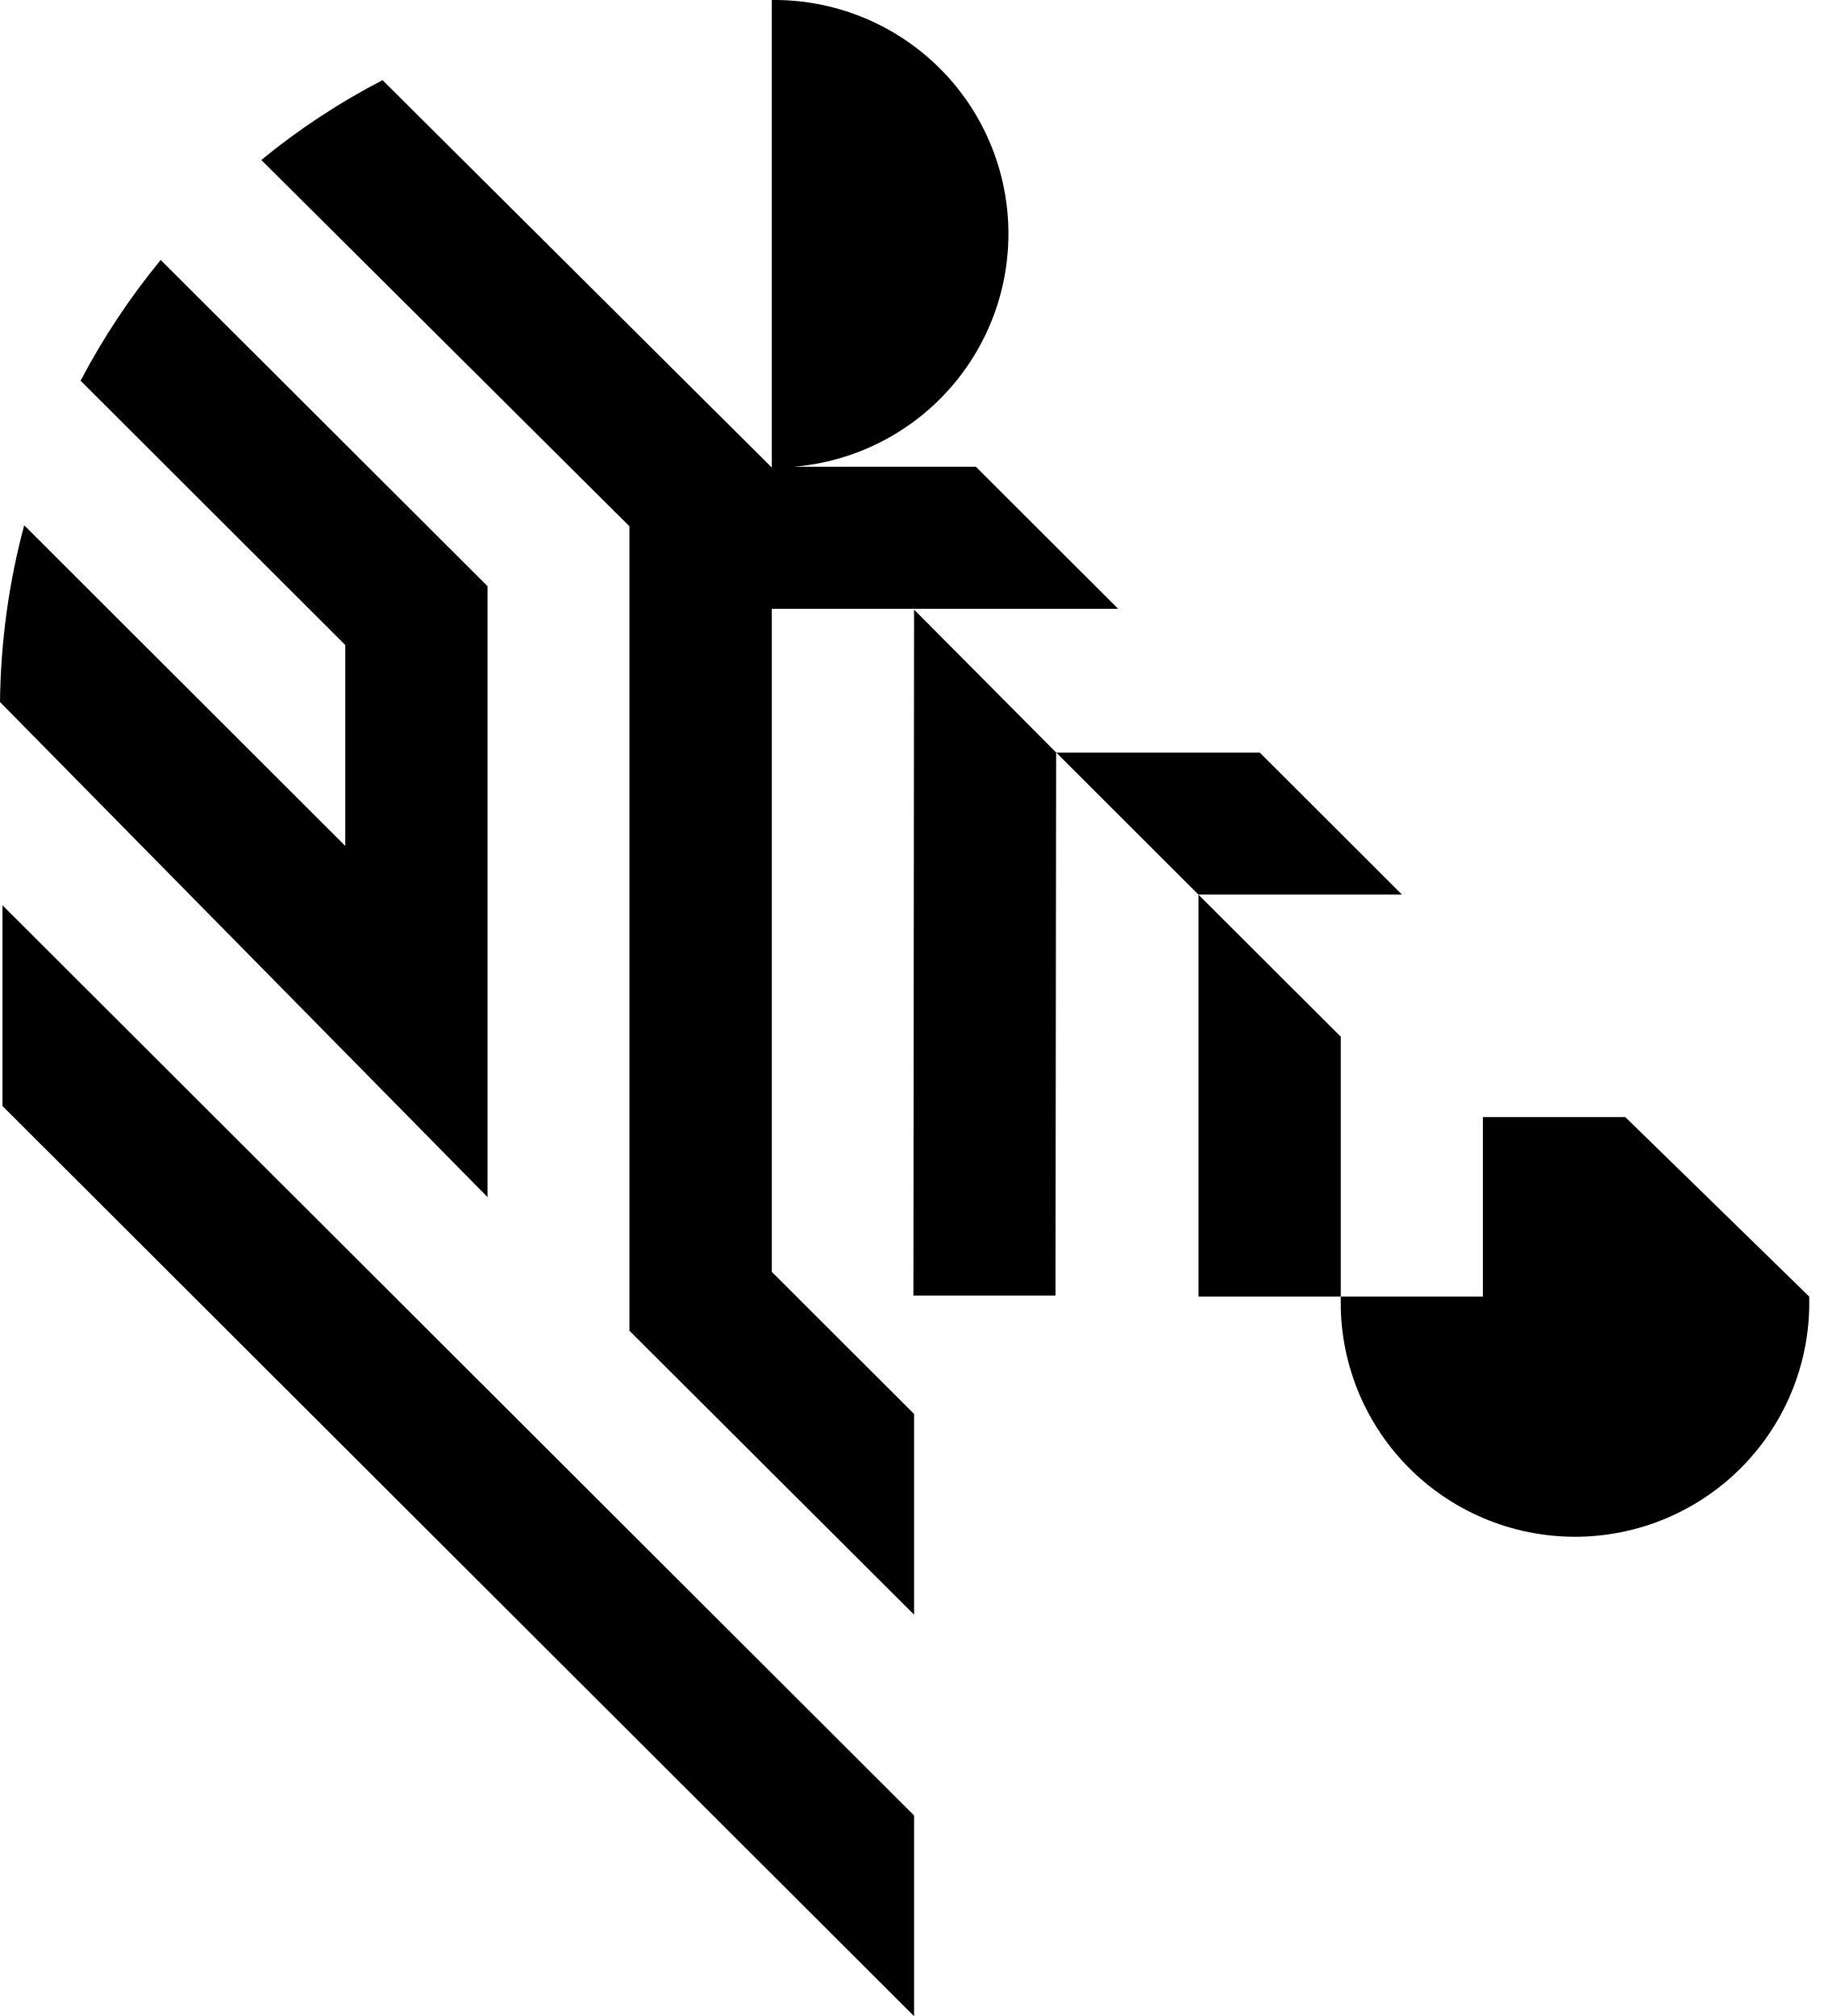
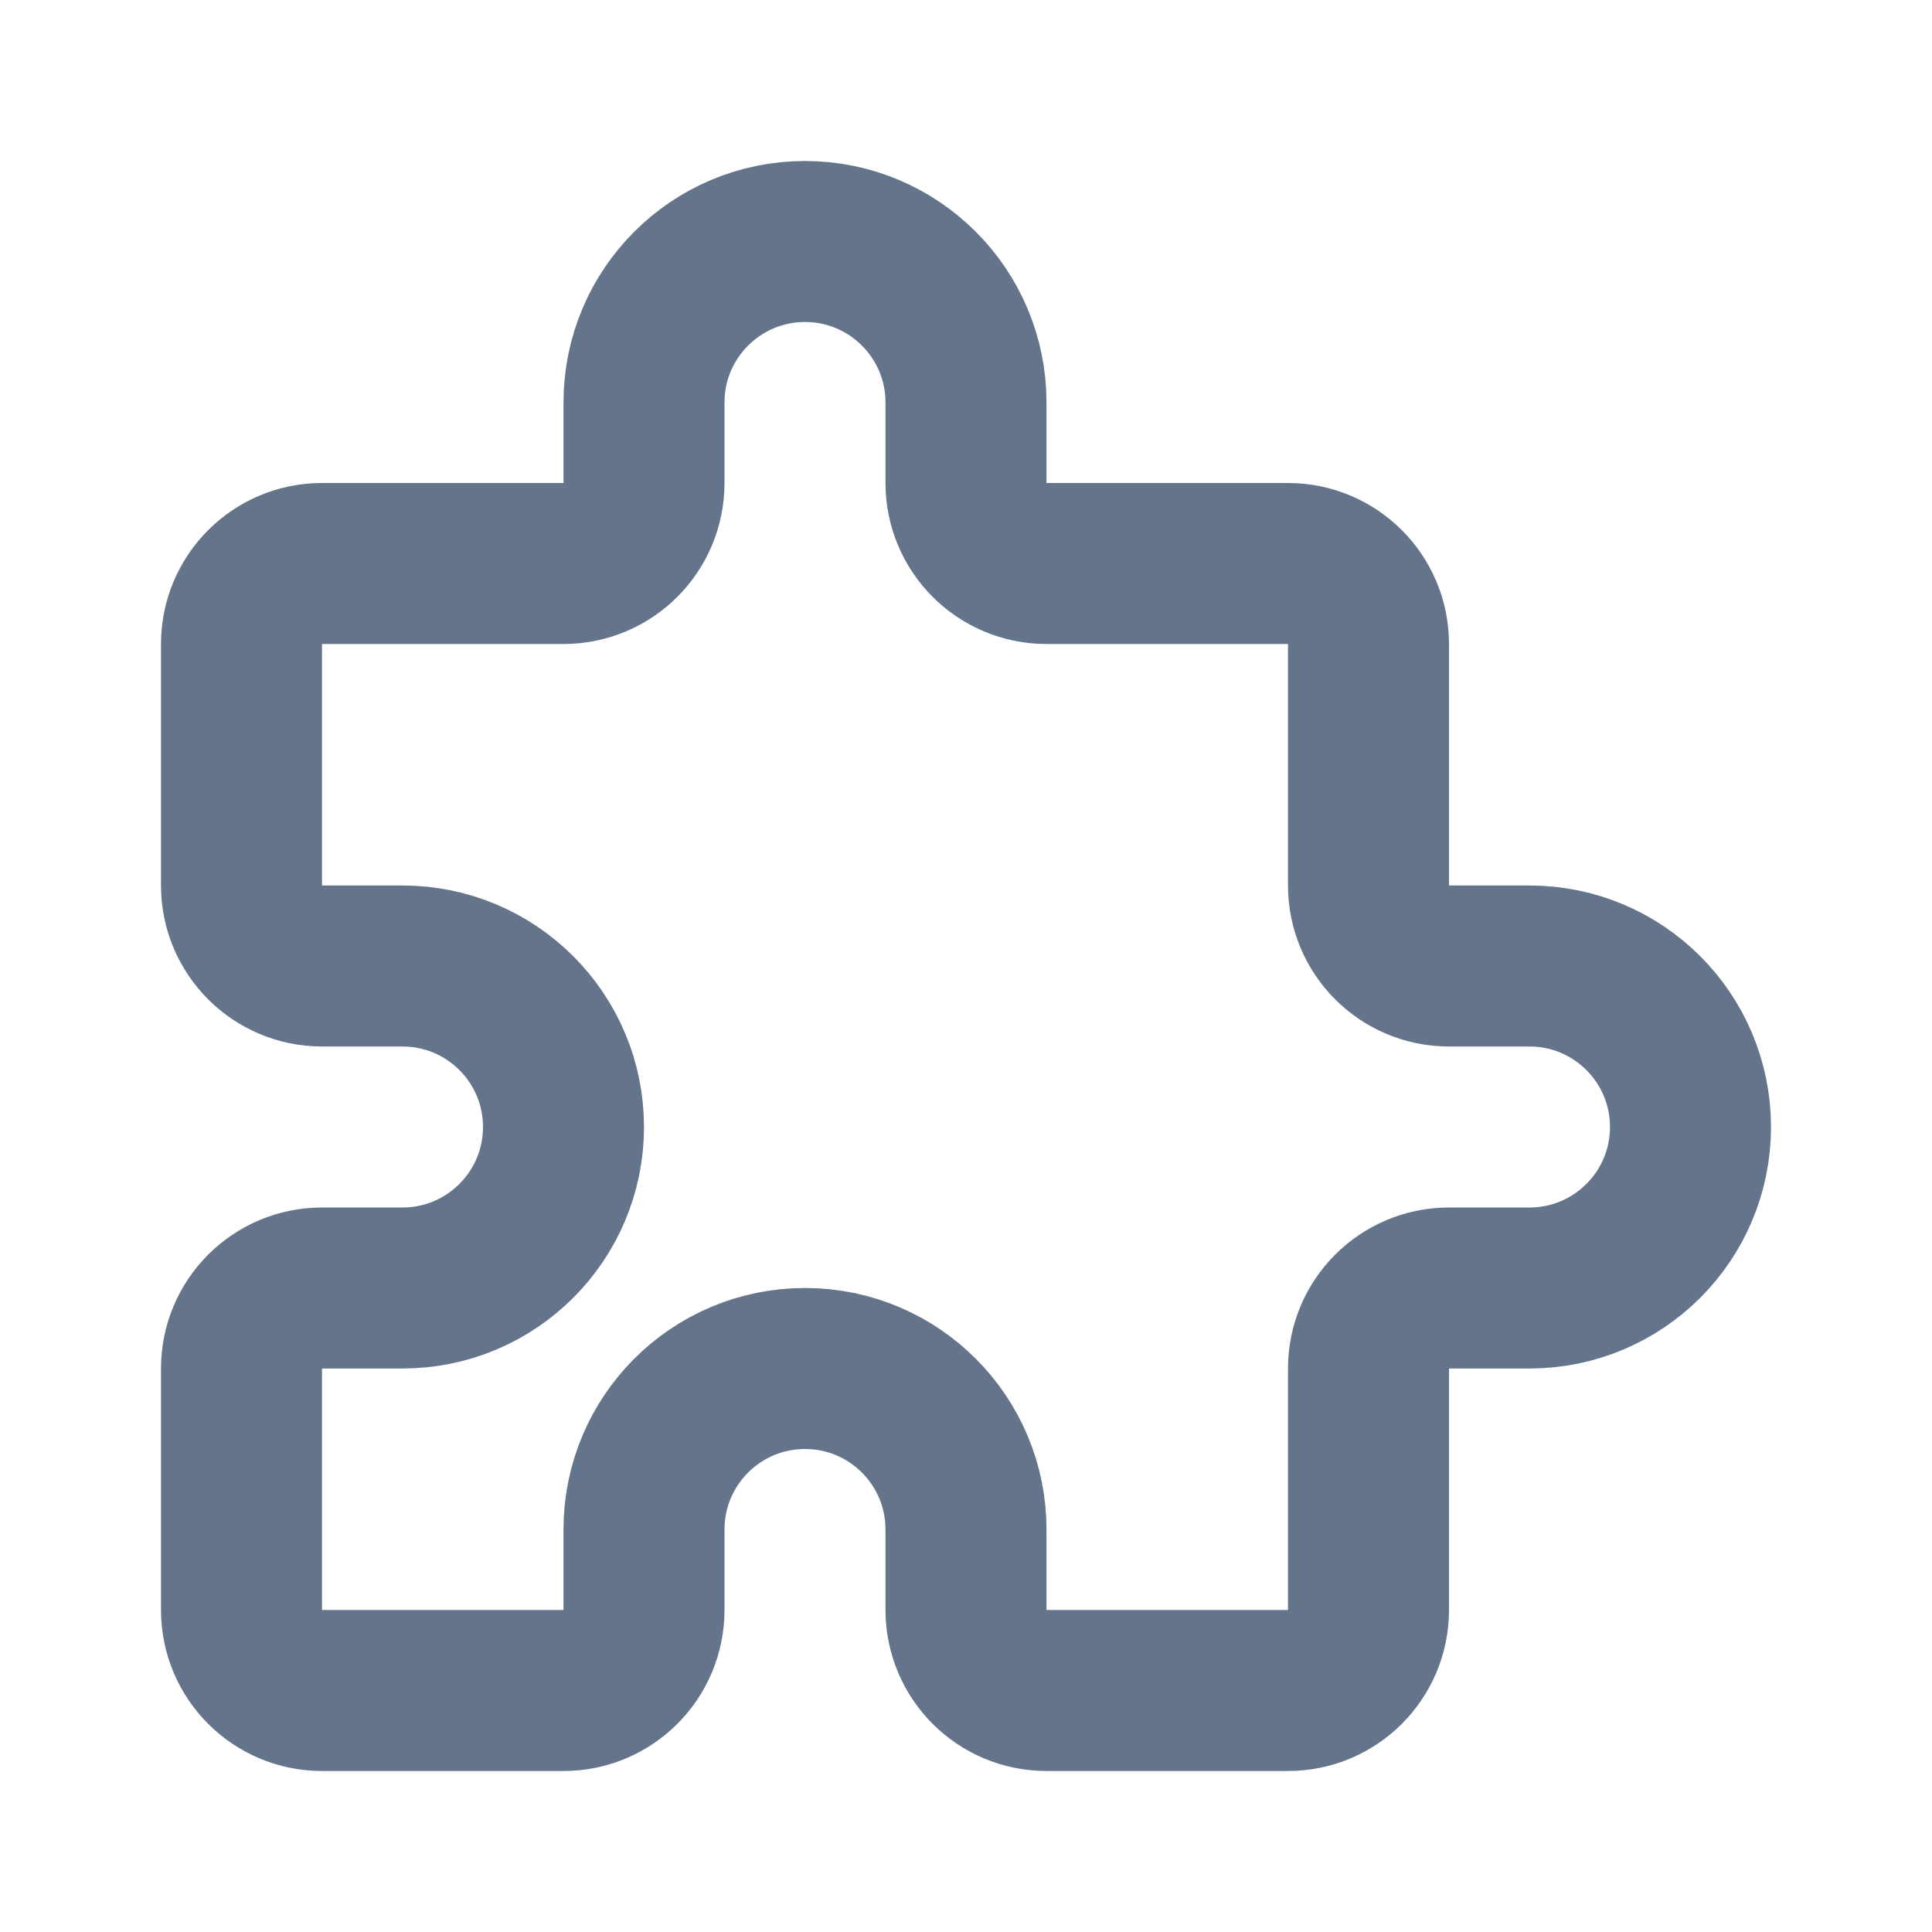
- <svg xmlns="http://www.w3.org/2000/svg" width="76" height="84" viewBox="0 0 76 84" fill="none">
-   <path d="M38.088 75.644V84.008L0.104 46.085V37.721L38.088 75.644ZM32.16 0C34.685 -0.027 37.123 0.925 38.96 2.655C40.797 4.386 41.889 6.761 42.009 9.279C42.128 11.798 41.266 14.265 39.602 16.161C37.937 18.058 35.6 19.236 33.084 19.447H40.663L40.69 19.475L46.59 25.366H32.16V52.995L38.088 58.914V67.278L26.227 55.448V21.928L10.888 6.666C12.451 5.384 14.145 4.269 15.94 3.34L32.16 19.482V0ZM67.724 46.546L75.386 54.023C75.421 55.325 75.194 56.62 74.72 57.833C74.245 59.046 73.532 60.151 72.622 61.084C71.713 62.017 70.625 62.758 69.424 63.265C68.223 63.771 66.932 64.032 65.628 64.032C64.324 64.032 63.033 63.771 61.832 63.265C60.631 62.758 59.542 62.017 58.633 61.084C57.723 60.151 57.011 59.045 56.536 57.833C56.062 56.62 55.834 55.325 55.869 54.023H61.789V46.546H67.724ZM55.868 43.198V54.023H49.941V37.28L55.868 43.198ZM44.008 31.355L43.98 53.981H38.06L38.088 25.401L44.008 31.355ZM20.314 24.423V49.879L0 29.251C0.028 26.708 0.378 24.234 1.008 21.887L14.387 35.247V26.876L3.358 15.863C4.296 14.077 5.414 12.39 6.696 10.832L20.314 24.423ZM52.496 31.361L58.416 37.273H49.935L44.016 31.361H52.496Z" fill="currentColor" />
+ <svg xmlns="http://www.w3.org/2000/svg" viewBox="0 0 24 24" width="100%" height="100%" preserveAspectRatio="xMidYMid meet" color="#64748B">
+   <path fill="none" stroke="currentColor" stroke-linecap="round" stroke-linejoin="round" stroke-width="2" d="M4 7h3a1 1 0 0 0 1-1V5a2 2 0 0 1 4 0v1a1 1 0 0 0 1 1h3a1 1 0 0 1 1 1v3a1 1 0 0 0 1 1h1a2 2 0 0 1 0 4h-1a1 1 0 0 0-1 1v3a1 1 0 0 1-1 1h-3a1 1 0 0 1-1-1v-1a2 2 0 0 0-4 0v1a1 1 0 0 1-1 1H4a1 1 0 0 1-1-1v-3a1 1 0 0 1 1-1h1a2 2 0 0 0 0-4H4a1 1 0 0 1-1-1V8a1 1 0 0 1 1-1" />
</svg>
